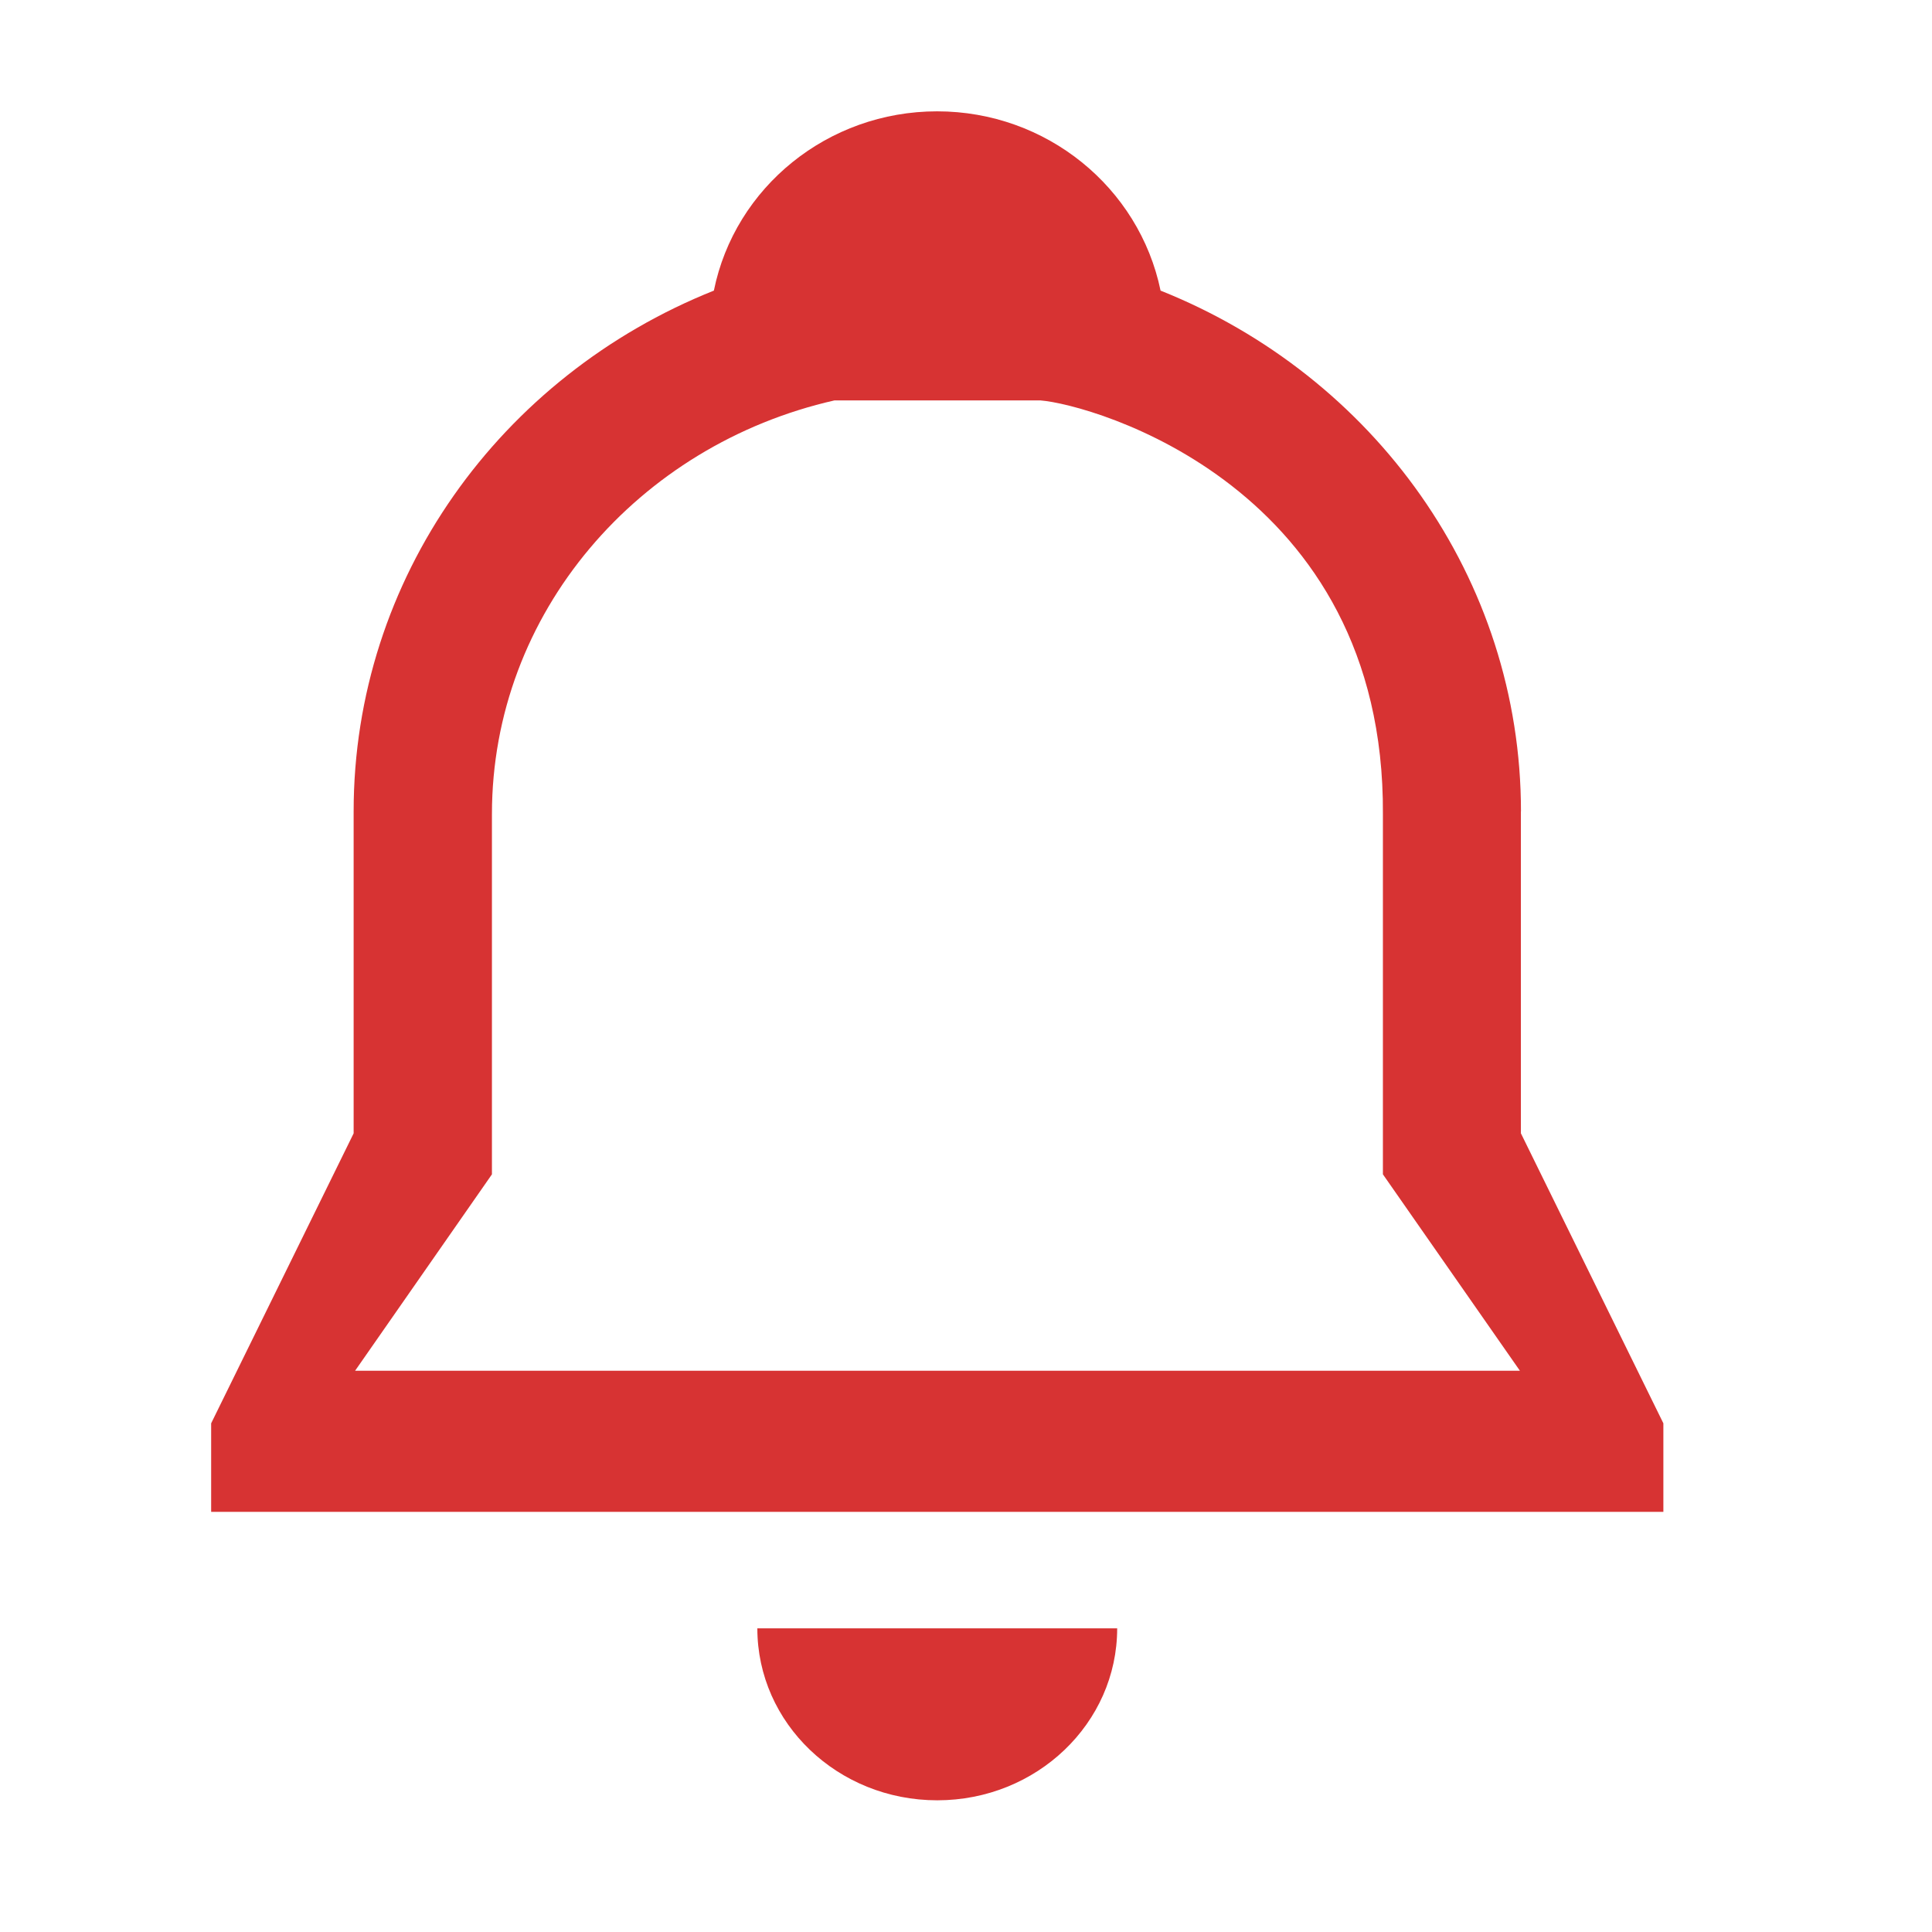
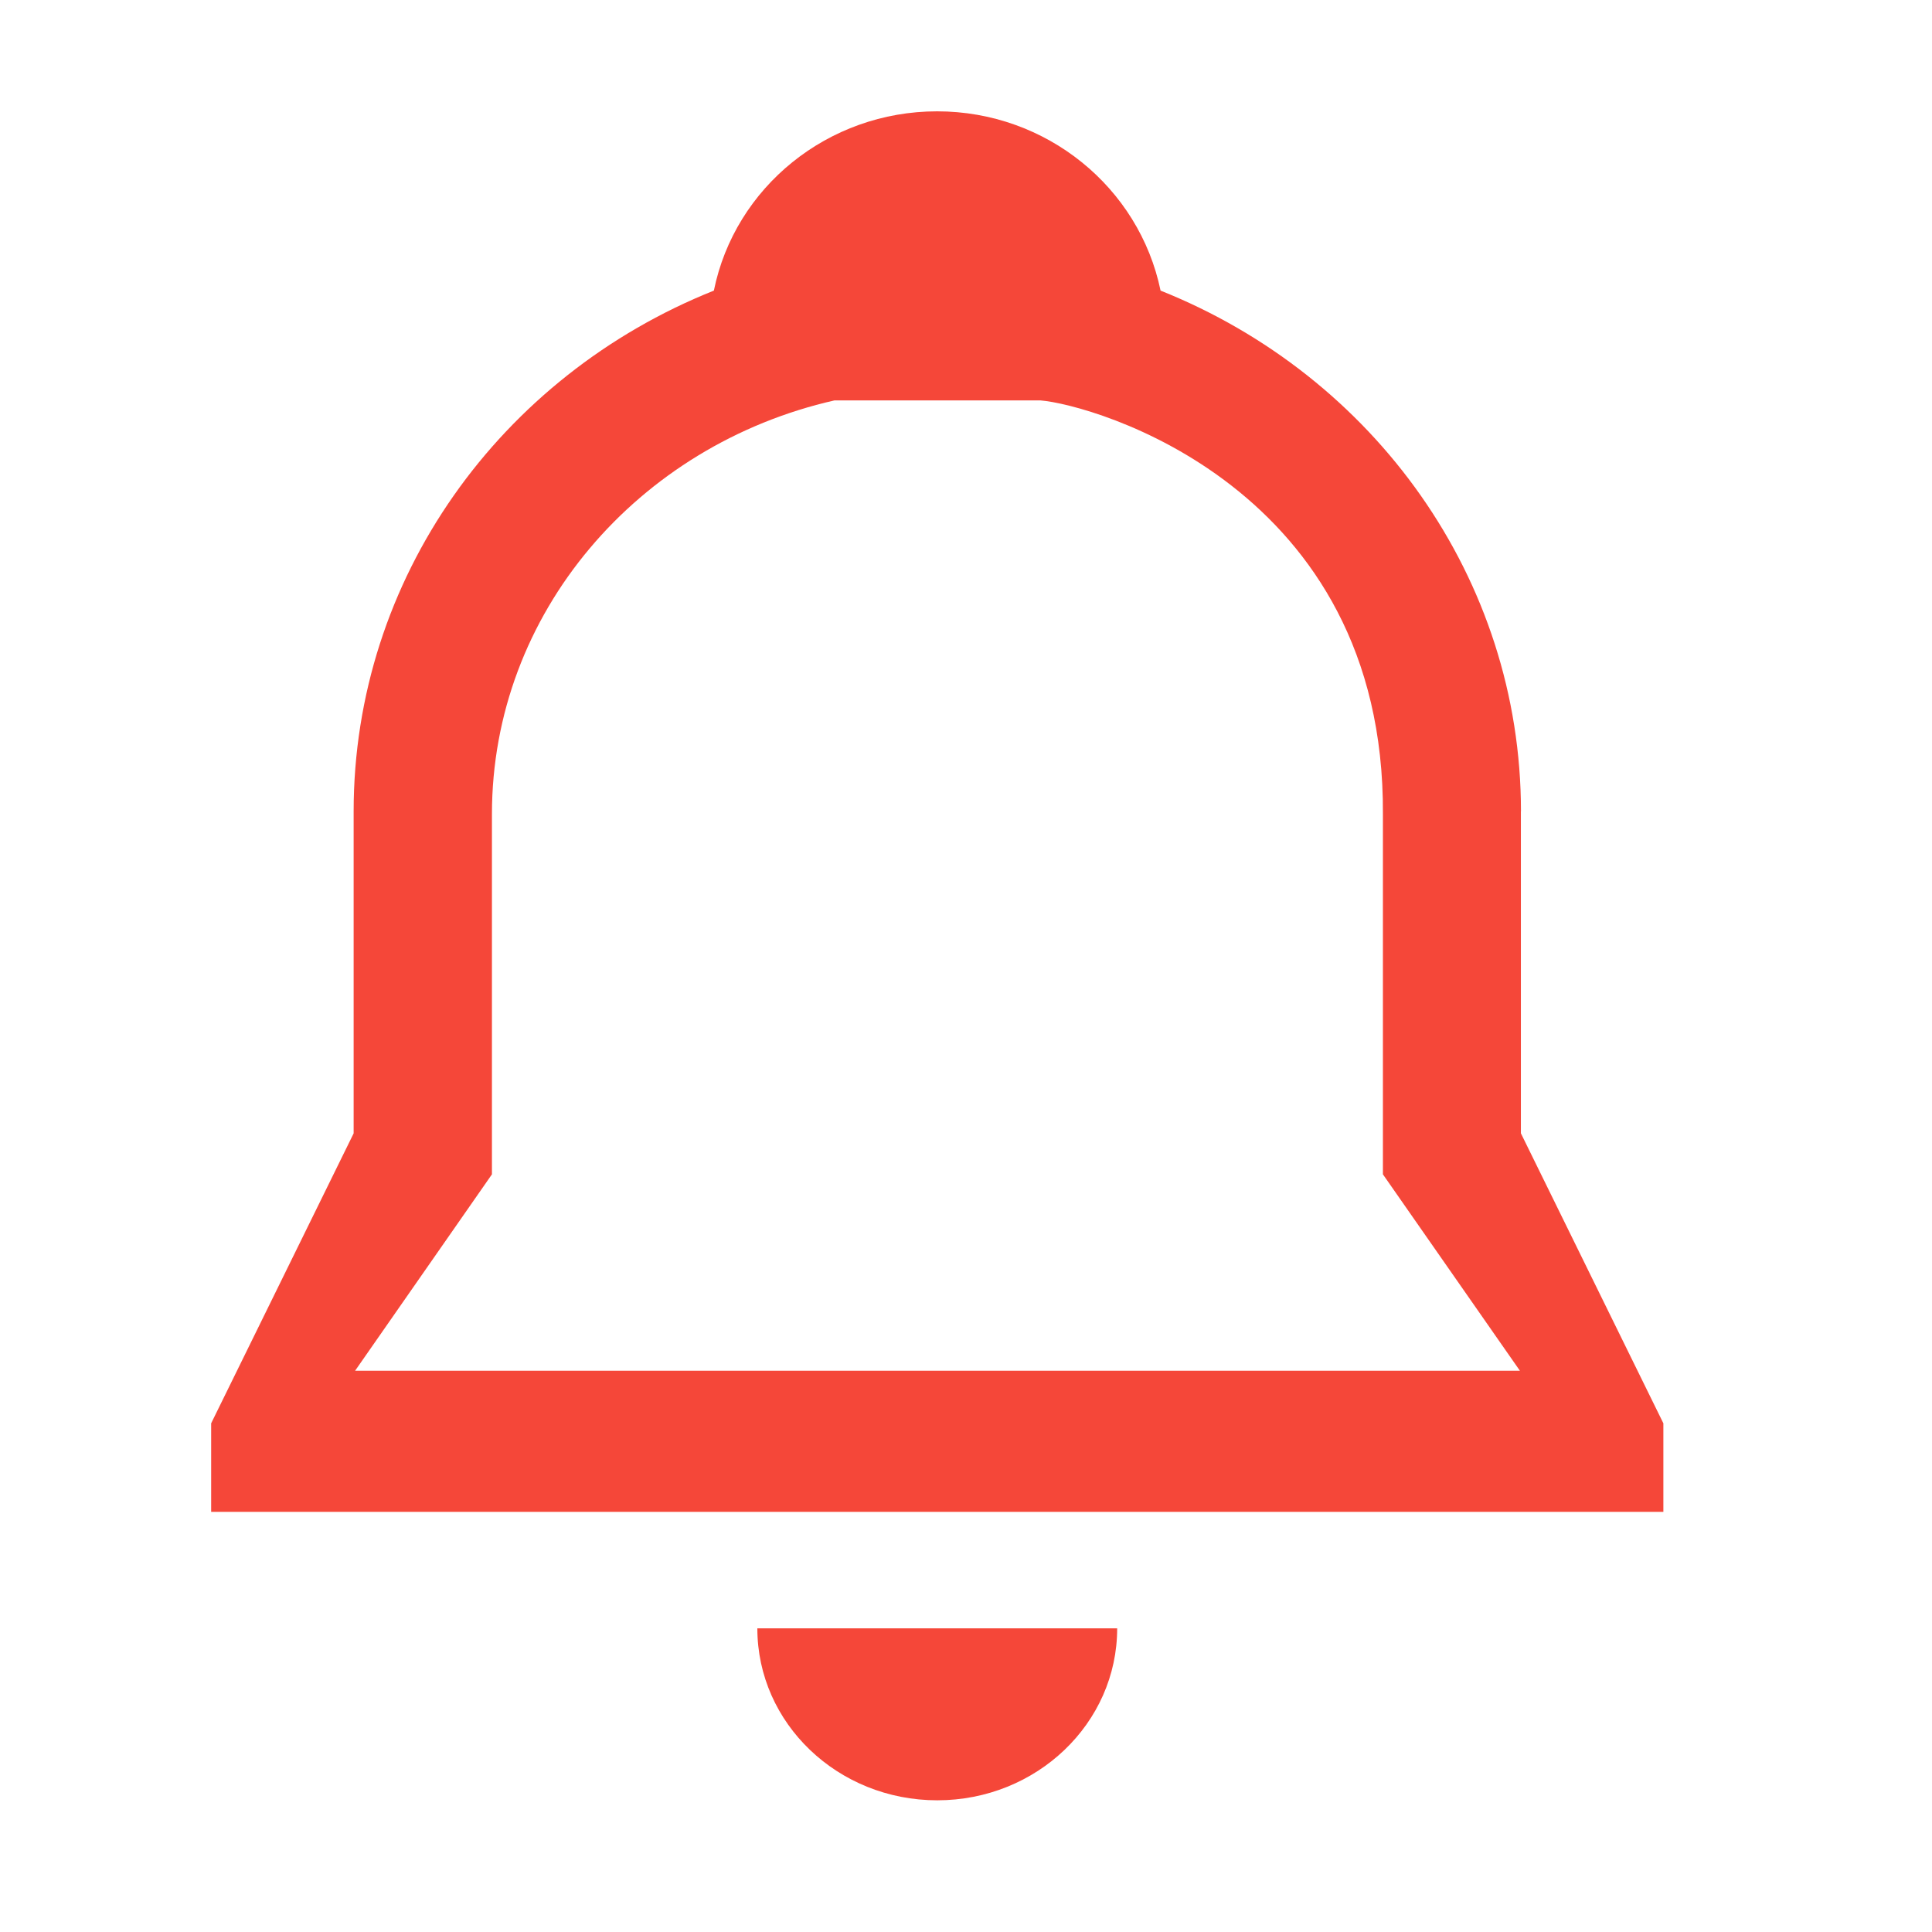
<svg xmlns="http://www.w3.org/2000/svg" width="24" height="24" viewBox="0 0 24 24">
-   <path fill="#d73333" d="M11.643 22.364c1.234 0 2.235-.956 2.235-2.136h-4.47c0 1.18 1 2.136 2.234 2.136zm7.25-12.284v3.998l1.77 3.603v1.1H2.623v-1.1l1.77-3.602V10.08c0-2.894 1.822-5.41 4.475-6.47.26-1.283 1.415-2.227 2.773-2.227s2.51.944 2.776 2.227c2.653 1.06 4.477 3.576 4.477 6.47zM12.92 4.974h-2.554c-2.438.553-4.255 2.64-4.255 5.14v4.474l-1.7 2.44h14.47l-1.702-2.44v-4.474c.024-4.076-3.616-5.09-4.255-5.14z" />
+   <path fill="#f54739" d="M11.643 22.364c1.234 0 2.235-.956 2.235-2.136h-4.47c0 1.18 1 2.136 2.234 2.136zm7.25-12.284v3.998l1.77 3.603v1.1H2.623v-1.1l1.77-3.602V10.08c0-2.894 1.822-5.41 4.475-6.47.26-1.283 1.415-2.227 2.773-2.227s2.51.944 2.776 2.227c2.653 1.06 4.477 3.576 4.477 6.47zM12.92 4.974h-2.554c-2.438.553-4.255 2.64-4.255 5.14v4.474l-1.7 2.44h14.47l-1.702-2.44v-4.474c.024-4.076-3.616-5.09-4.255-5.14z" />
</svg>
